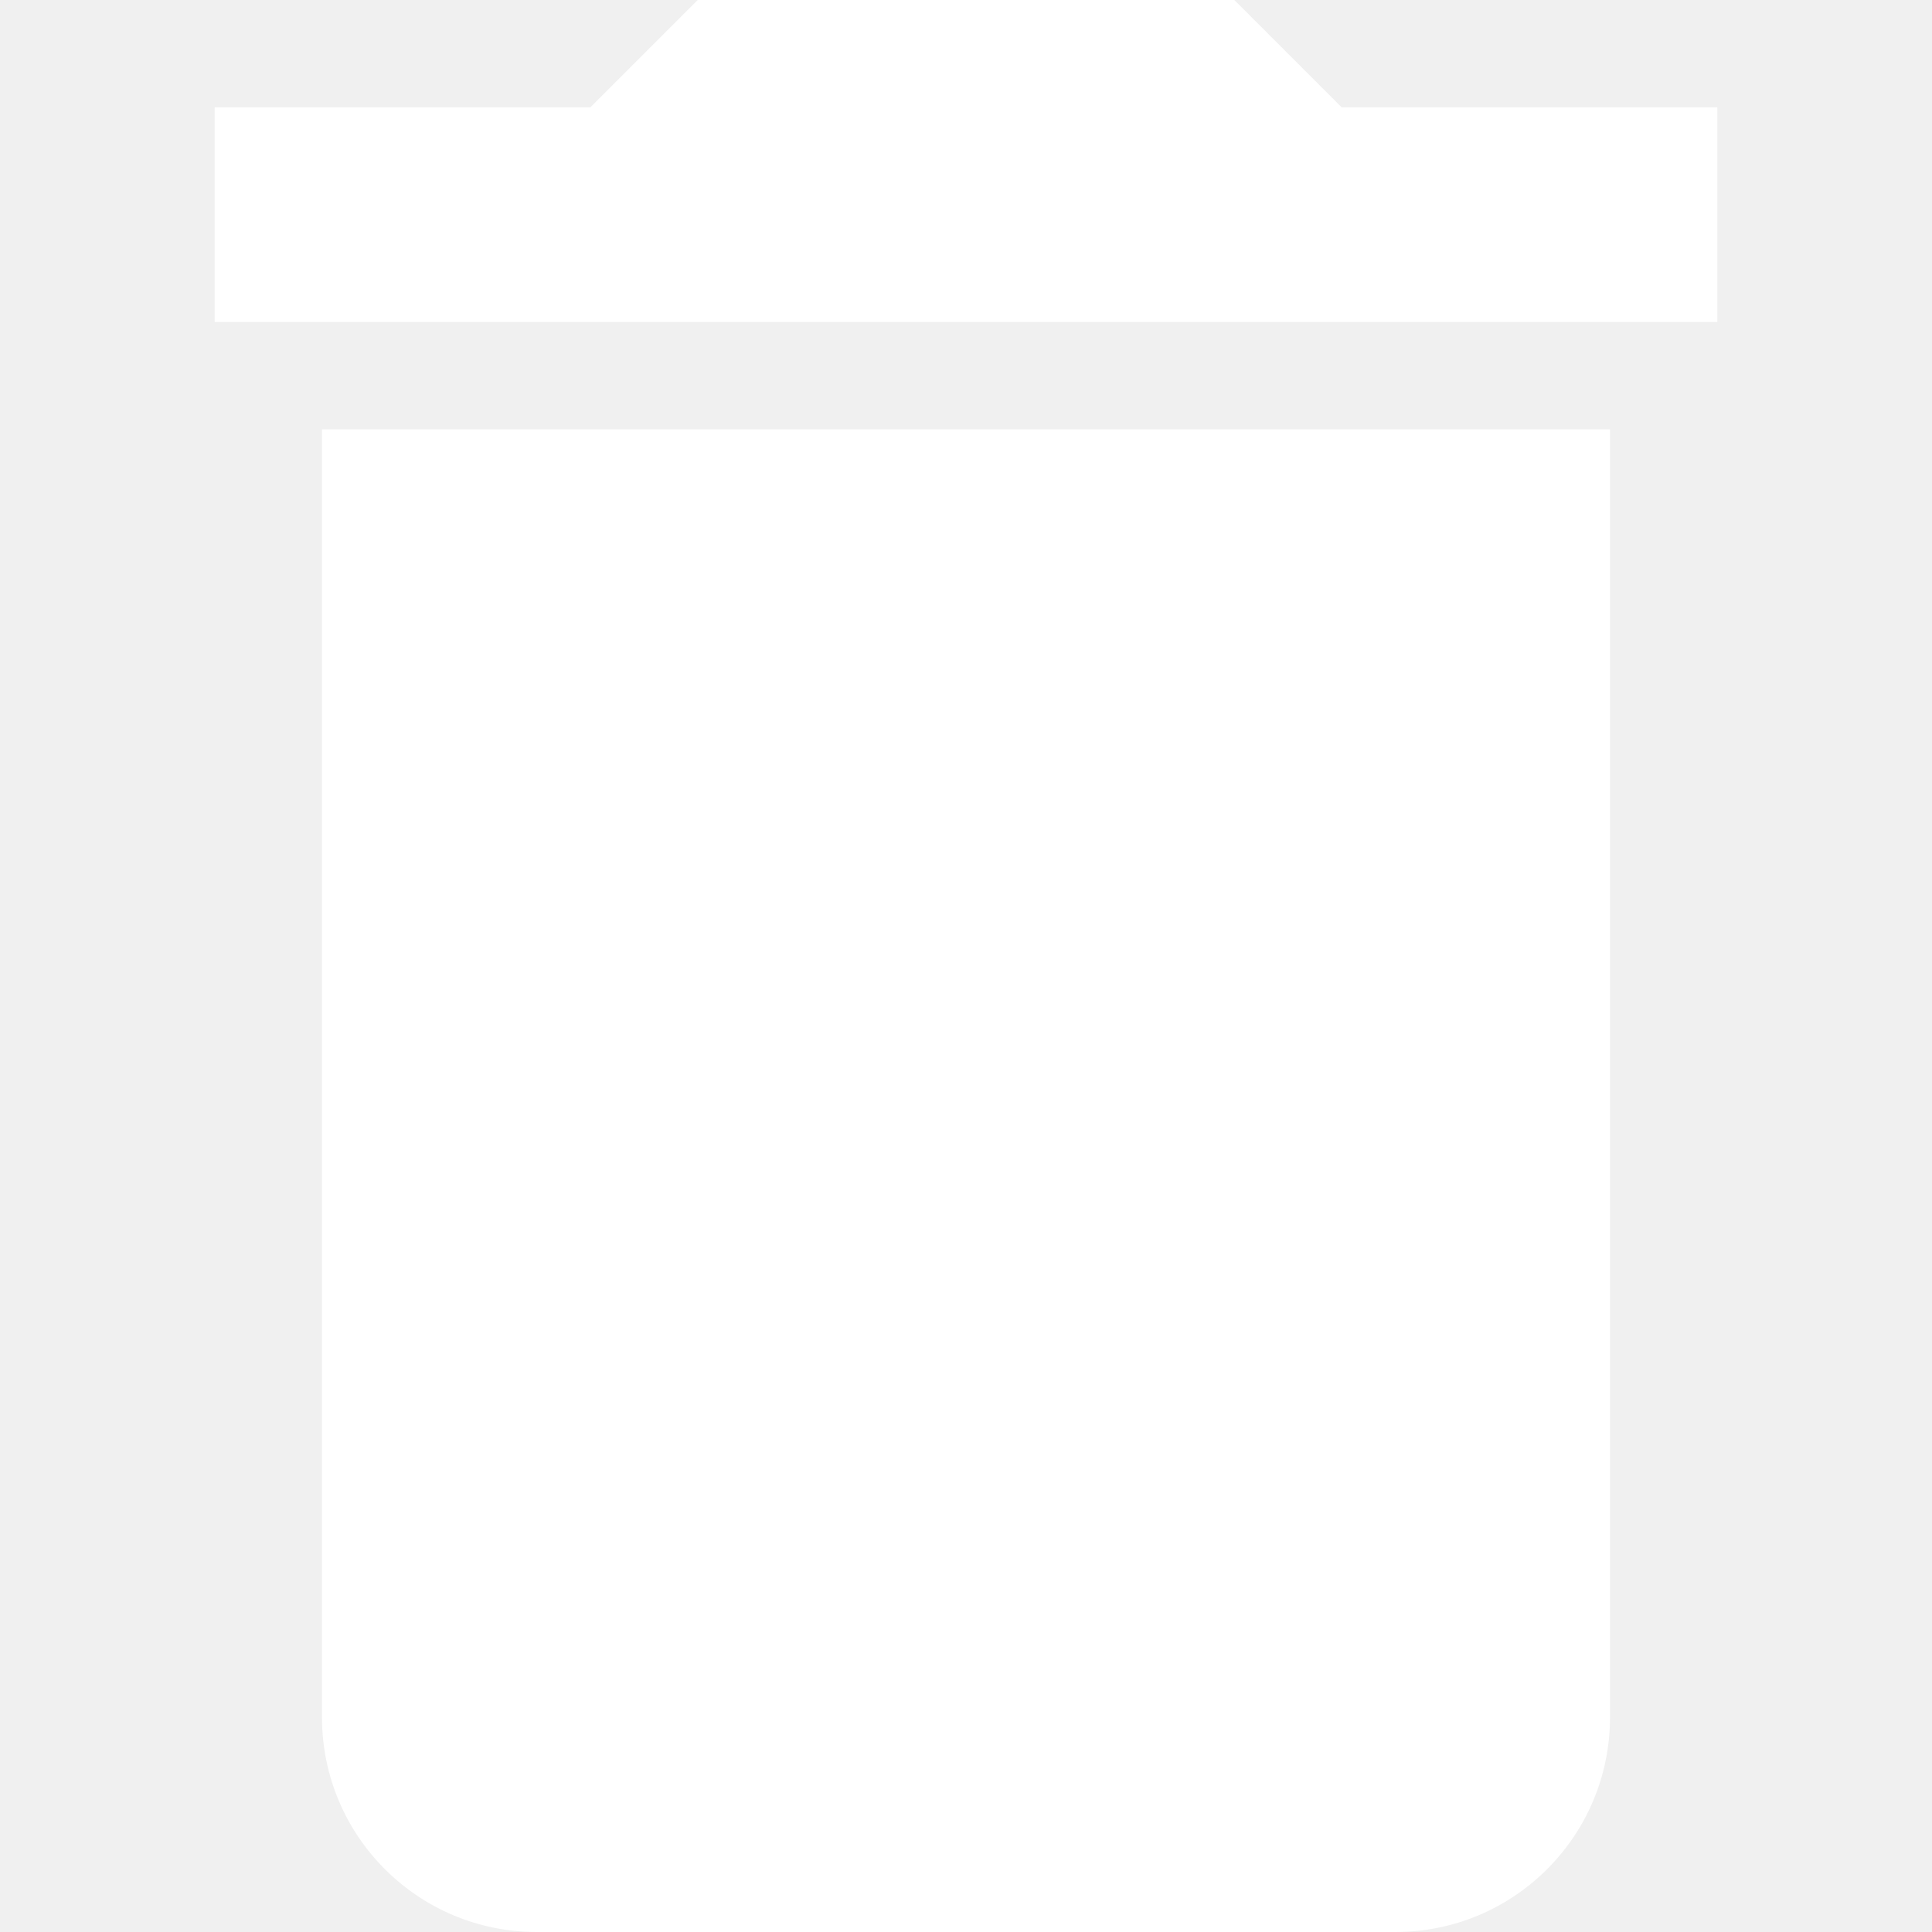
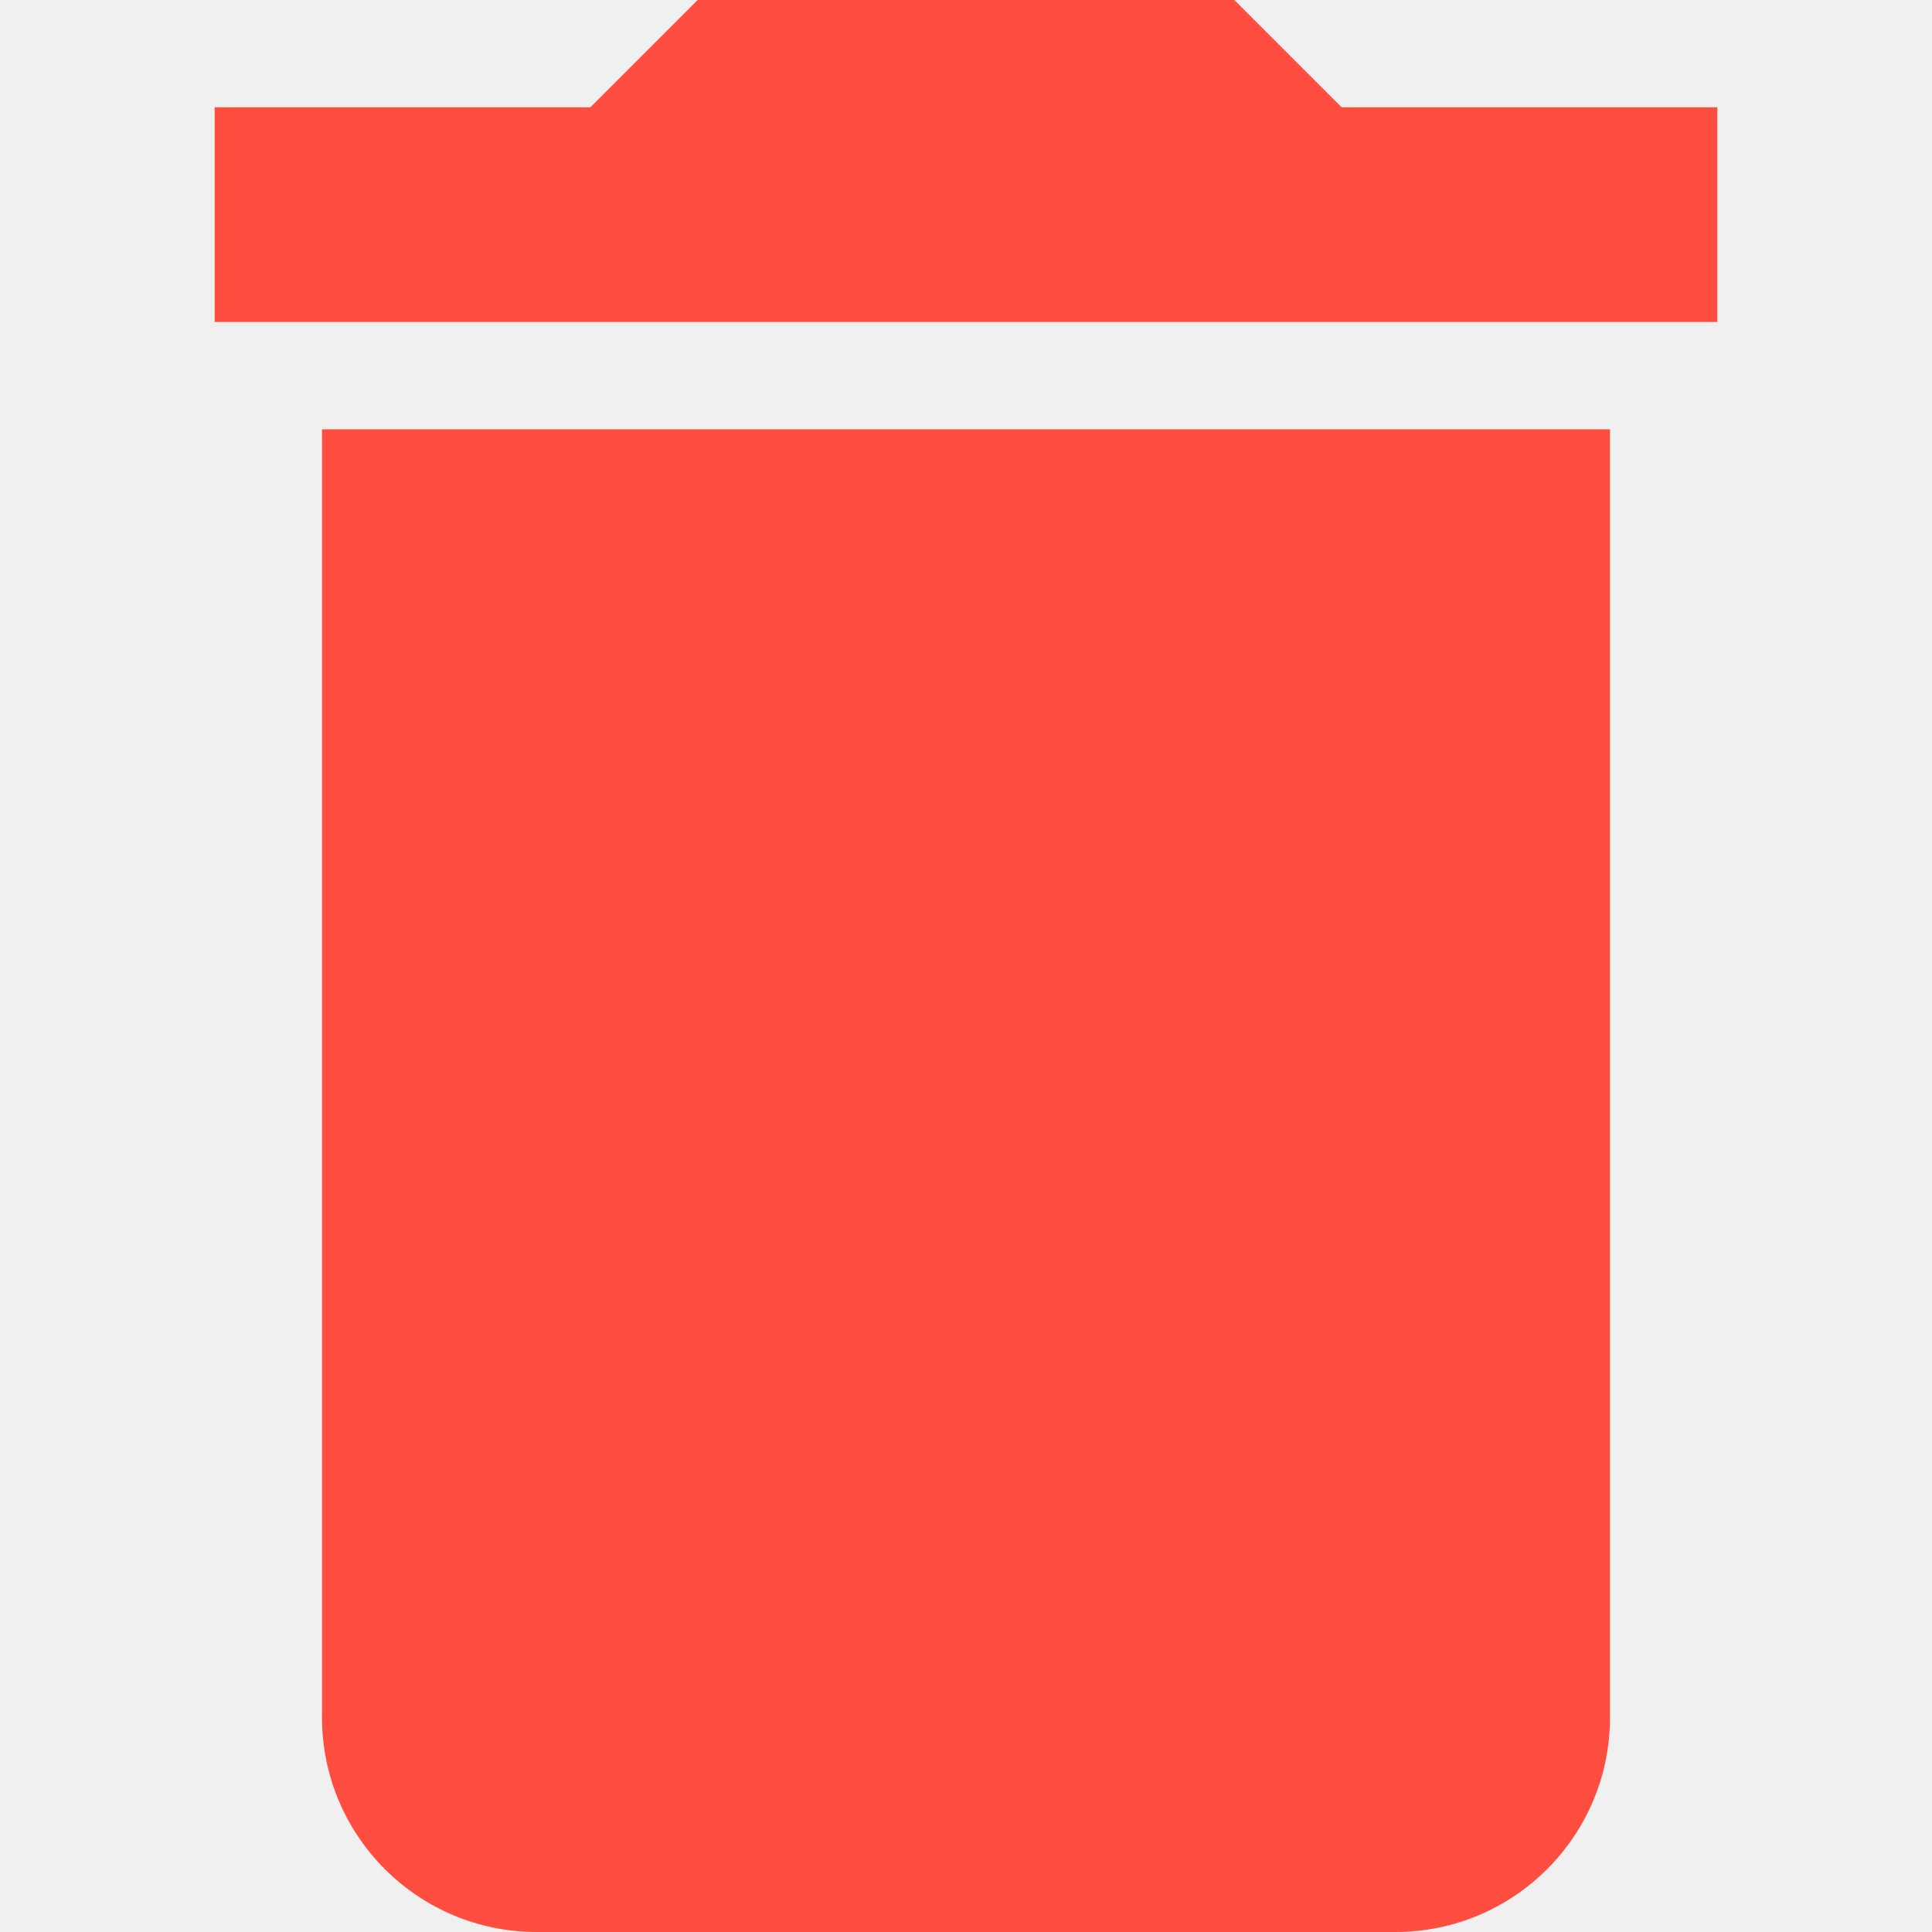
- <svg xmlns="http://www.w3.org/2000/svg" fill="#ffffff" version="1.1" id="Capa_1" x="0px" y="0px" viewBox="0 0 384 384" style="enable-background:new 0 0 384 384;" xml:space="preserve">
+ <svg xmlns="http://www.w3.org/2000/svg" fill="#ff4e40" version="1.1" id="Capa_1" x="0px" y="0px" viewBox="0 0 384 384" style="enable-background:new 0 0 384 384;" xml:space="preserve">
  <g>
    <g>
      <g>
        <path d="M64,341.333C64,364.907,83.093,384,106.667,384h170.667C300.907,384,320,364.907,320,341.333v-256H64V341.333z" />
        <polygon points="266.667,21.333 245.333,0 138.667,0 117.333,21.333 42.667,21.333 42.667,64 341.333,64 341.333,21.333    " />
      </g>
    </g>
  </g>
  <g>
</g>
  <g>
</g>
  <g>
</g>
  <g>
</g>
  <g>
</g>
  <g>
</g>
  <g>
</g>
  <g>
</g>
  <g>
</g>
  <g>
</g>
  <g>
</g>
  <g>
</g>
  <g>
</g>
  <g>
</g>
  <g>
</g>
</svg>
